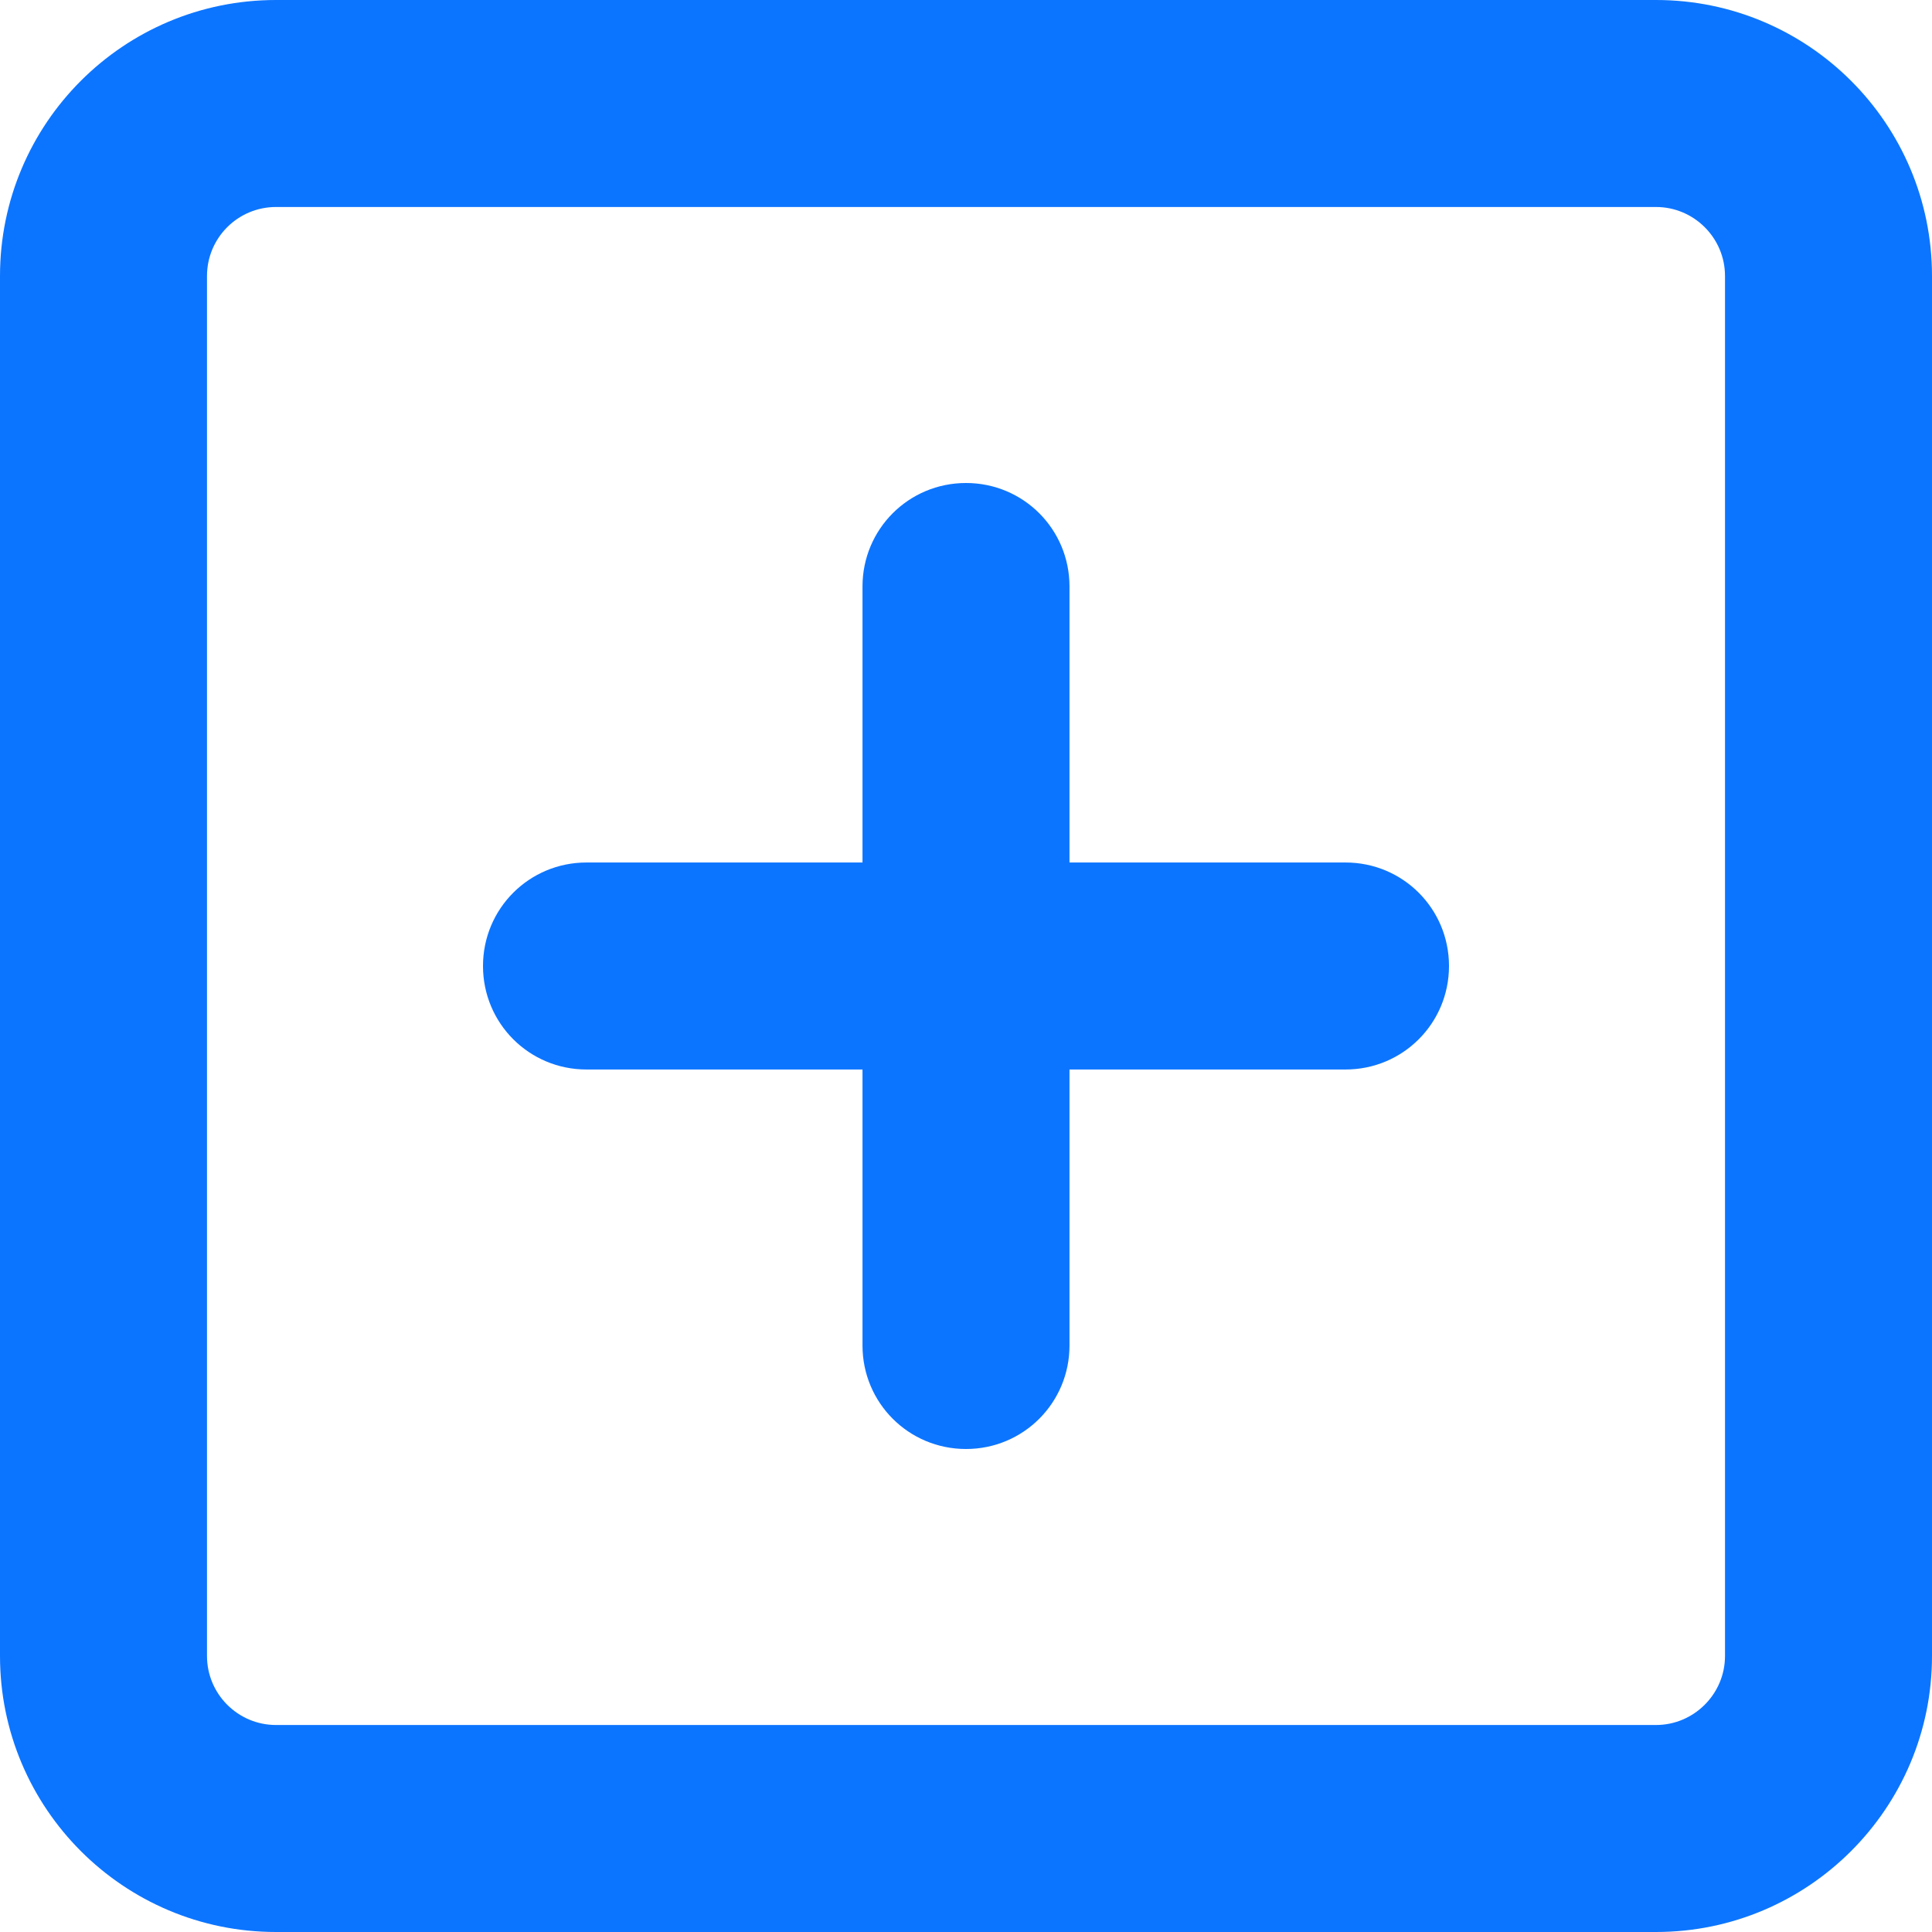
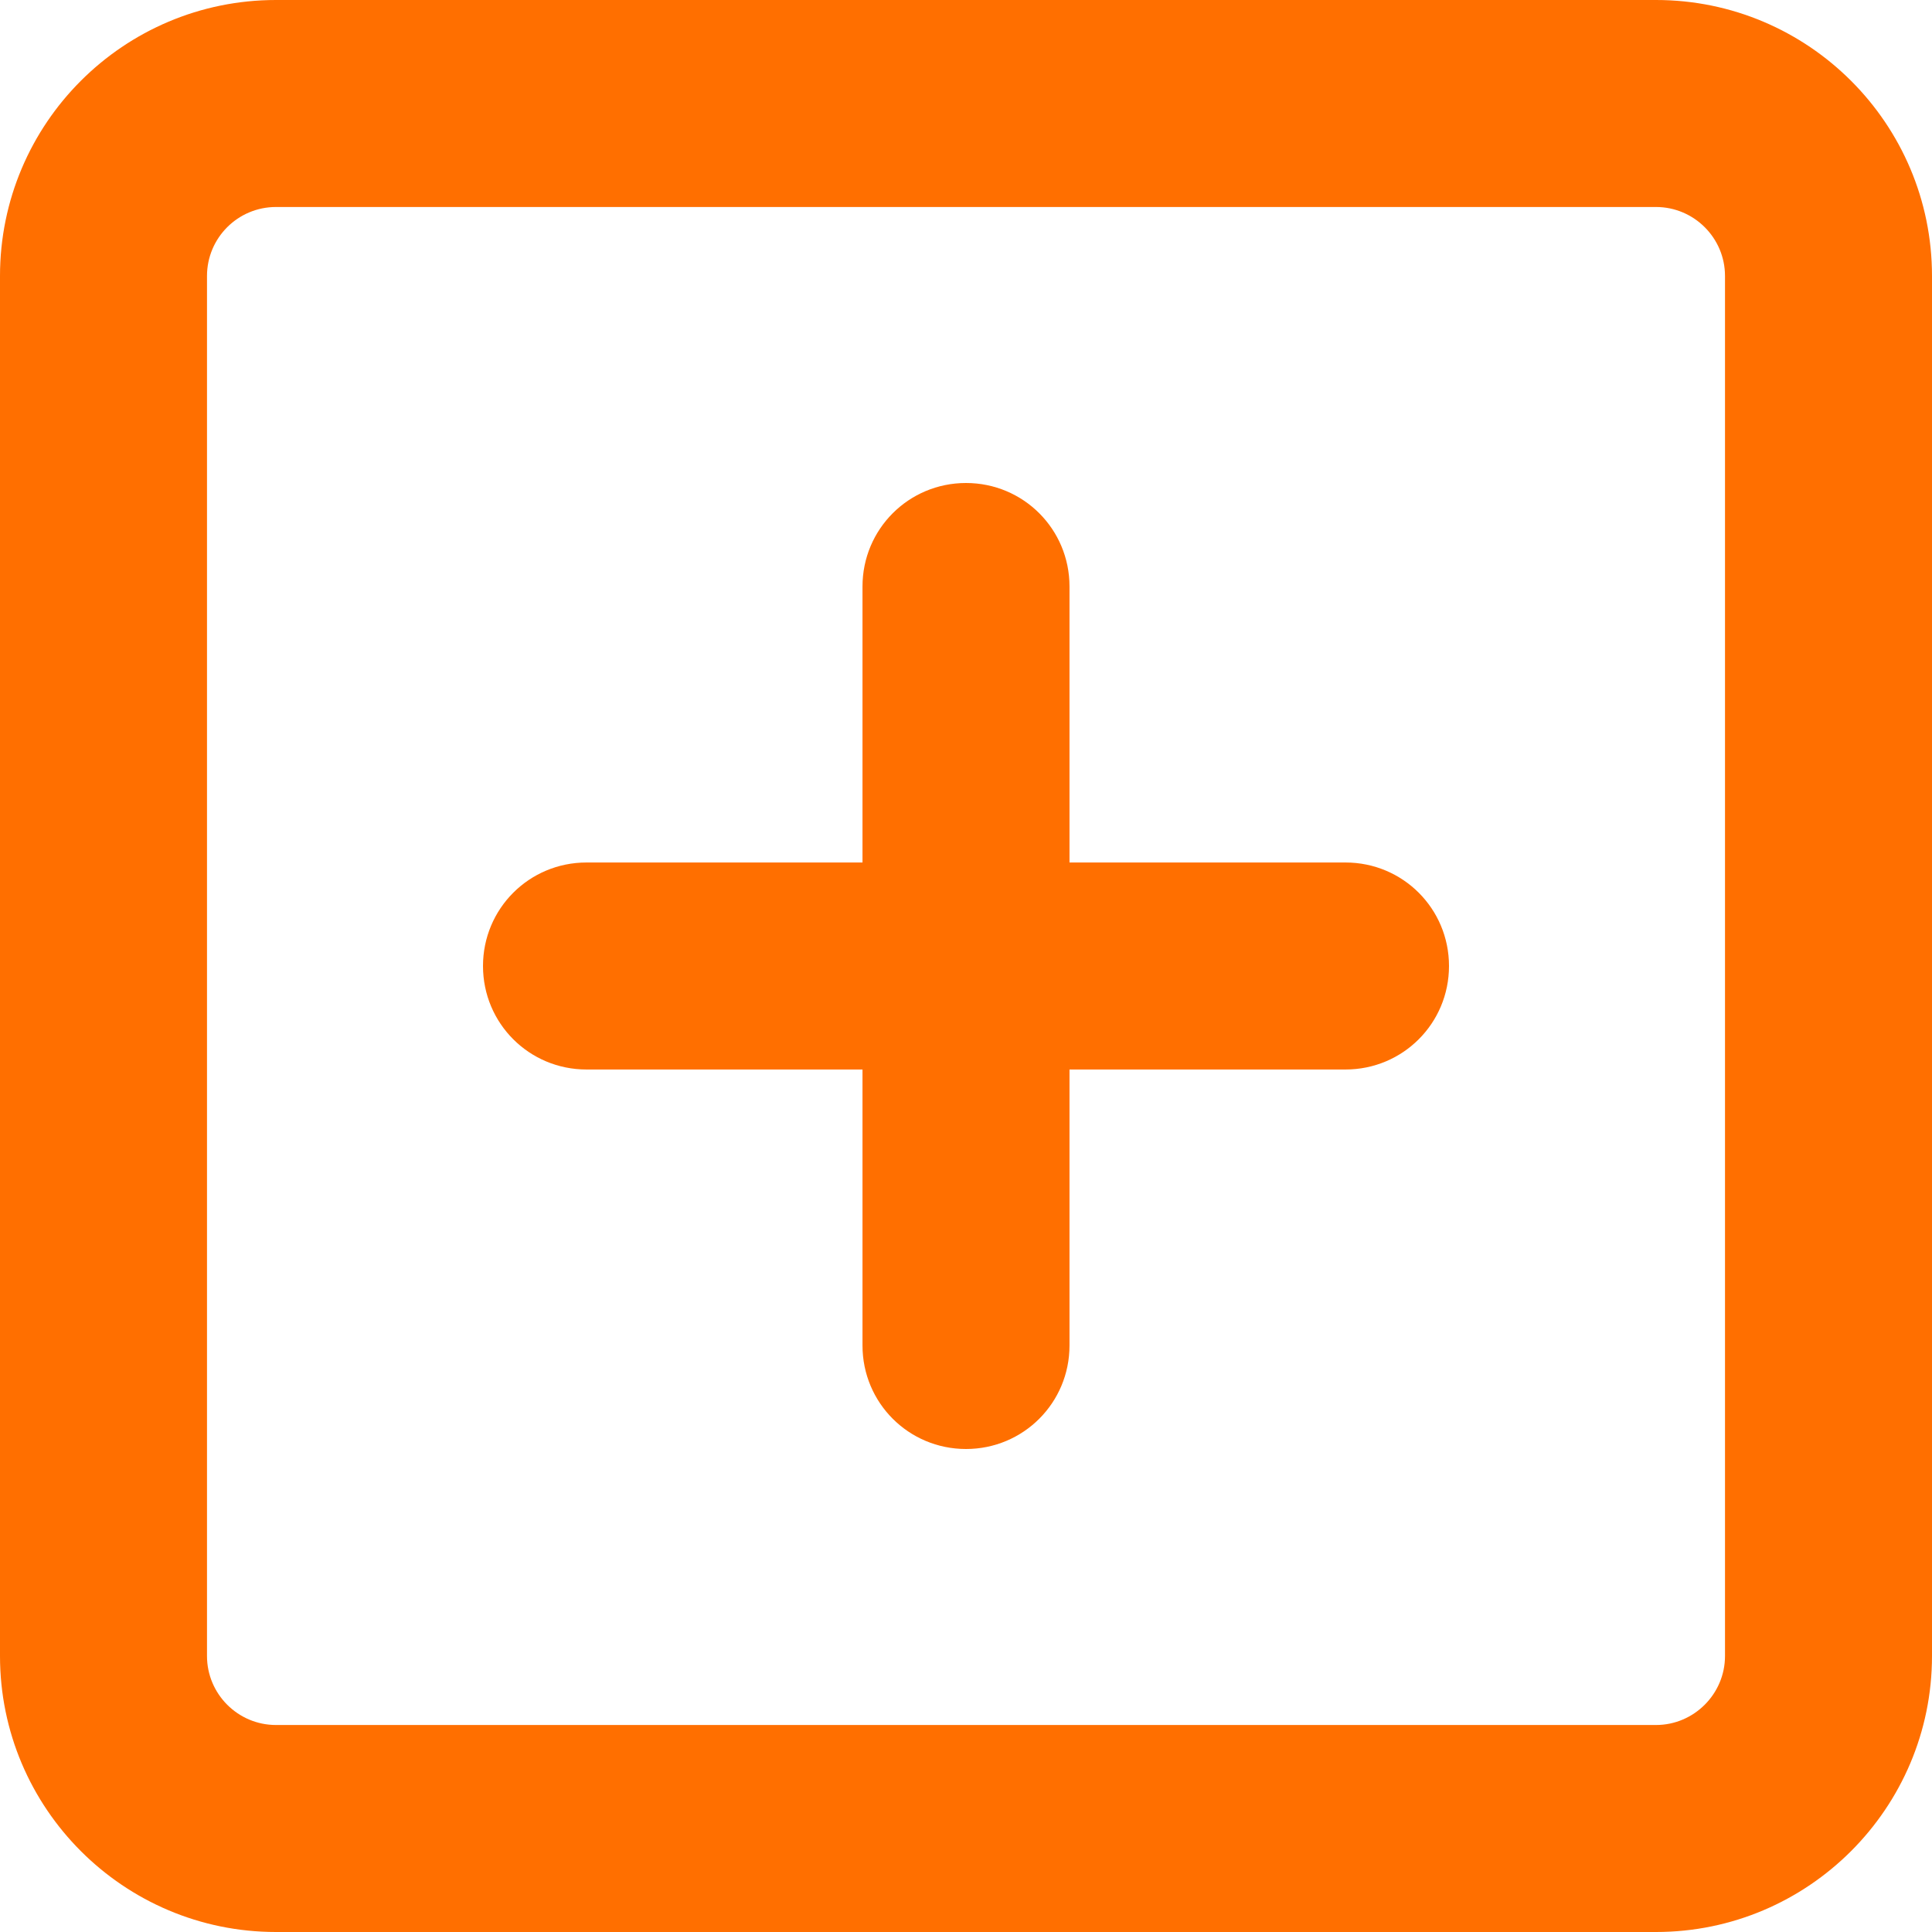
<svg xmlns="http://www.w3.org/2000/svg" width="448" height="448" viewBox="0 0 448 448" fill="none">
-   <path d="M200 312V248H136C122.7 248 112 237.3 112 224C112 210.7 122.7 200 136 200H200V136C200 122.7 210.7 112 224 112C237.3 112 248 122.7 248 136V200H312C325.3 200 336 210.7 336 224C336 237.3 325.3 248 312 248H248V312C248 325.3 237.3 336 224 336C210.7 336 200 325.3 200 312ZM0 64C0 28.65 28.65 0 64 0H384C419.3 0 448 28.65 448 64V384C448 419.3 419.3 448 384 448H64C28.65 448 0 419.3 0 384V64ZM48 64V384C48 392.8 55.16 400 64 400H384C392.8 400 400 392.8 400 384V64C400 55.16 392.8 48 384 48H64C55.16 48 48 55.16 48 64Z" fill="#0C75FF" />
+   <path d="M200 312V248H136C122.7 248 112 237.3 112 224C112 210.7 122.7 200 136 200H200V136C200 122.7 210.7 112 224 112C237.3 112 248 122.7 248 136V200H312C325.3 200 336 210.7 336 224C336 237.3 325.3 248 312 248H248V312C248 325.3 237.3 336 224 336C210.7 336 200 325.3 200 312ZM0 64C0 28.65 28.65 0 64 0H384C419.3 0 448 28.65 448 64V384C448 419.3 419.3 448 384 448H64C28.65 448 0 419.3 0 384V64ZM48 64V384C48 392.8 55.16 400 64 400H384C392.8 400 400 392.8 400 384V64C400 55.16 392.8 48 384 48H64C55.16 48 48 55.16 48 64Z" fill="#ff6f00" />
</svg>
